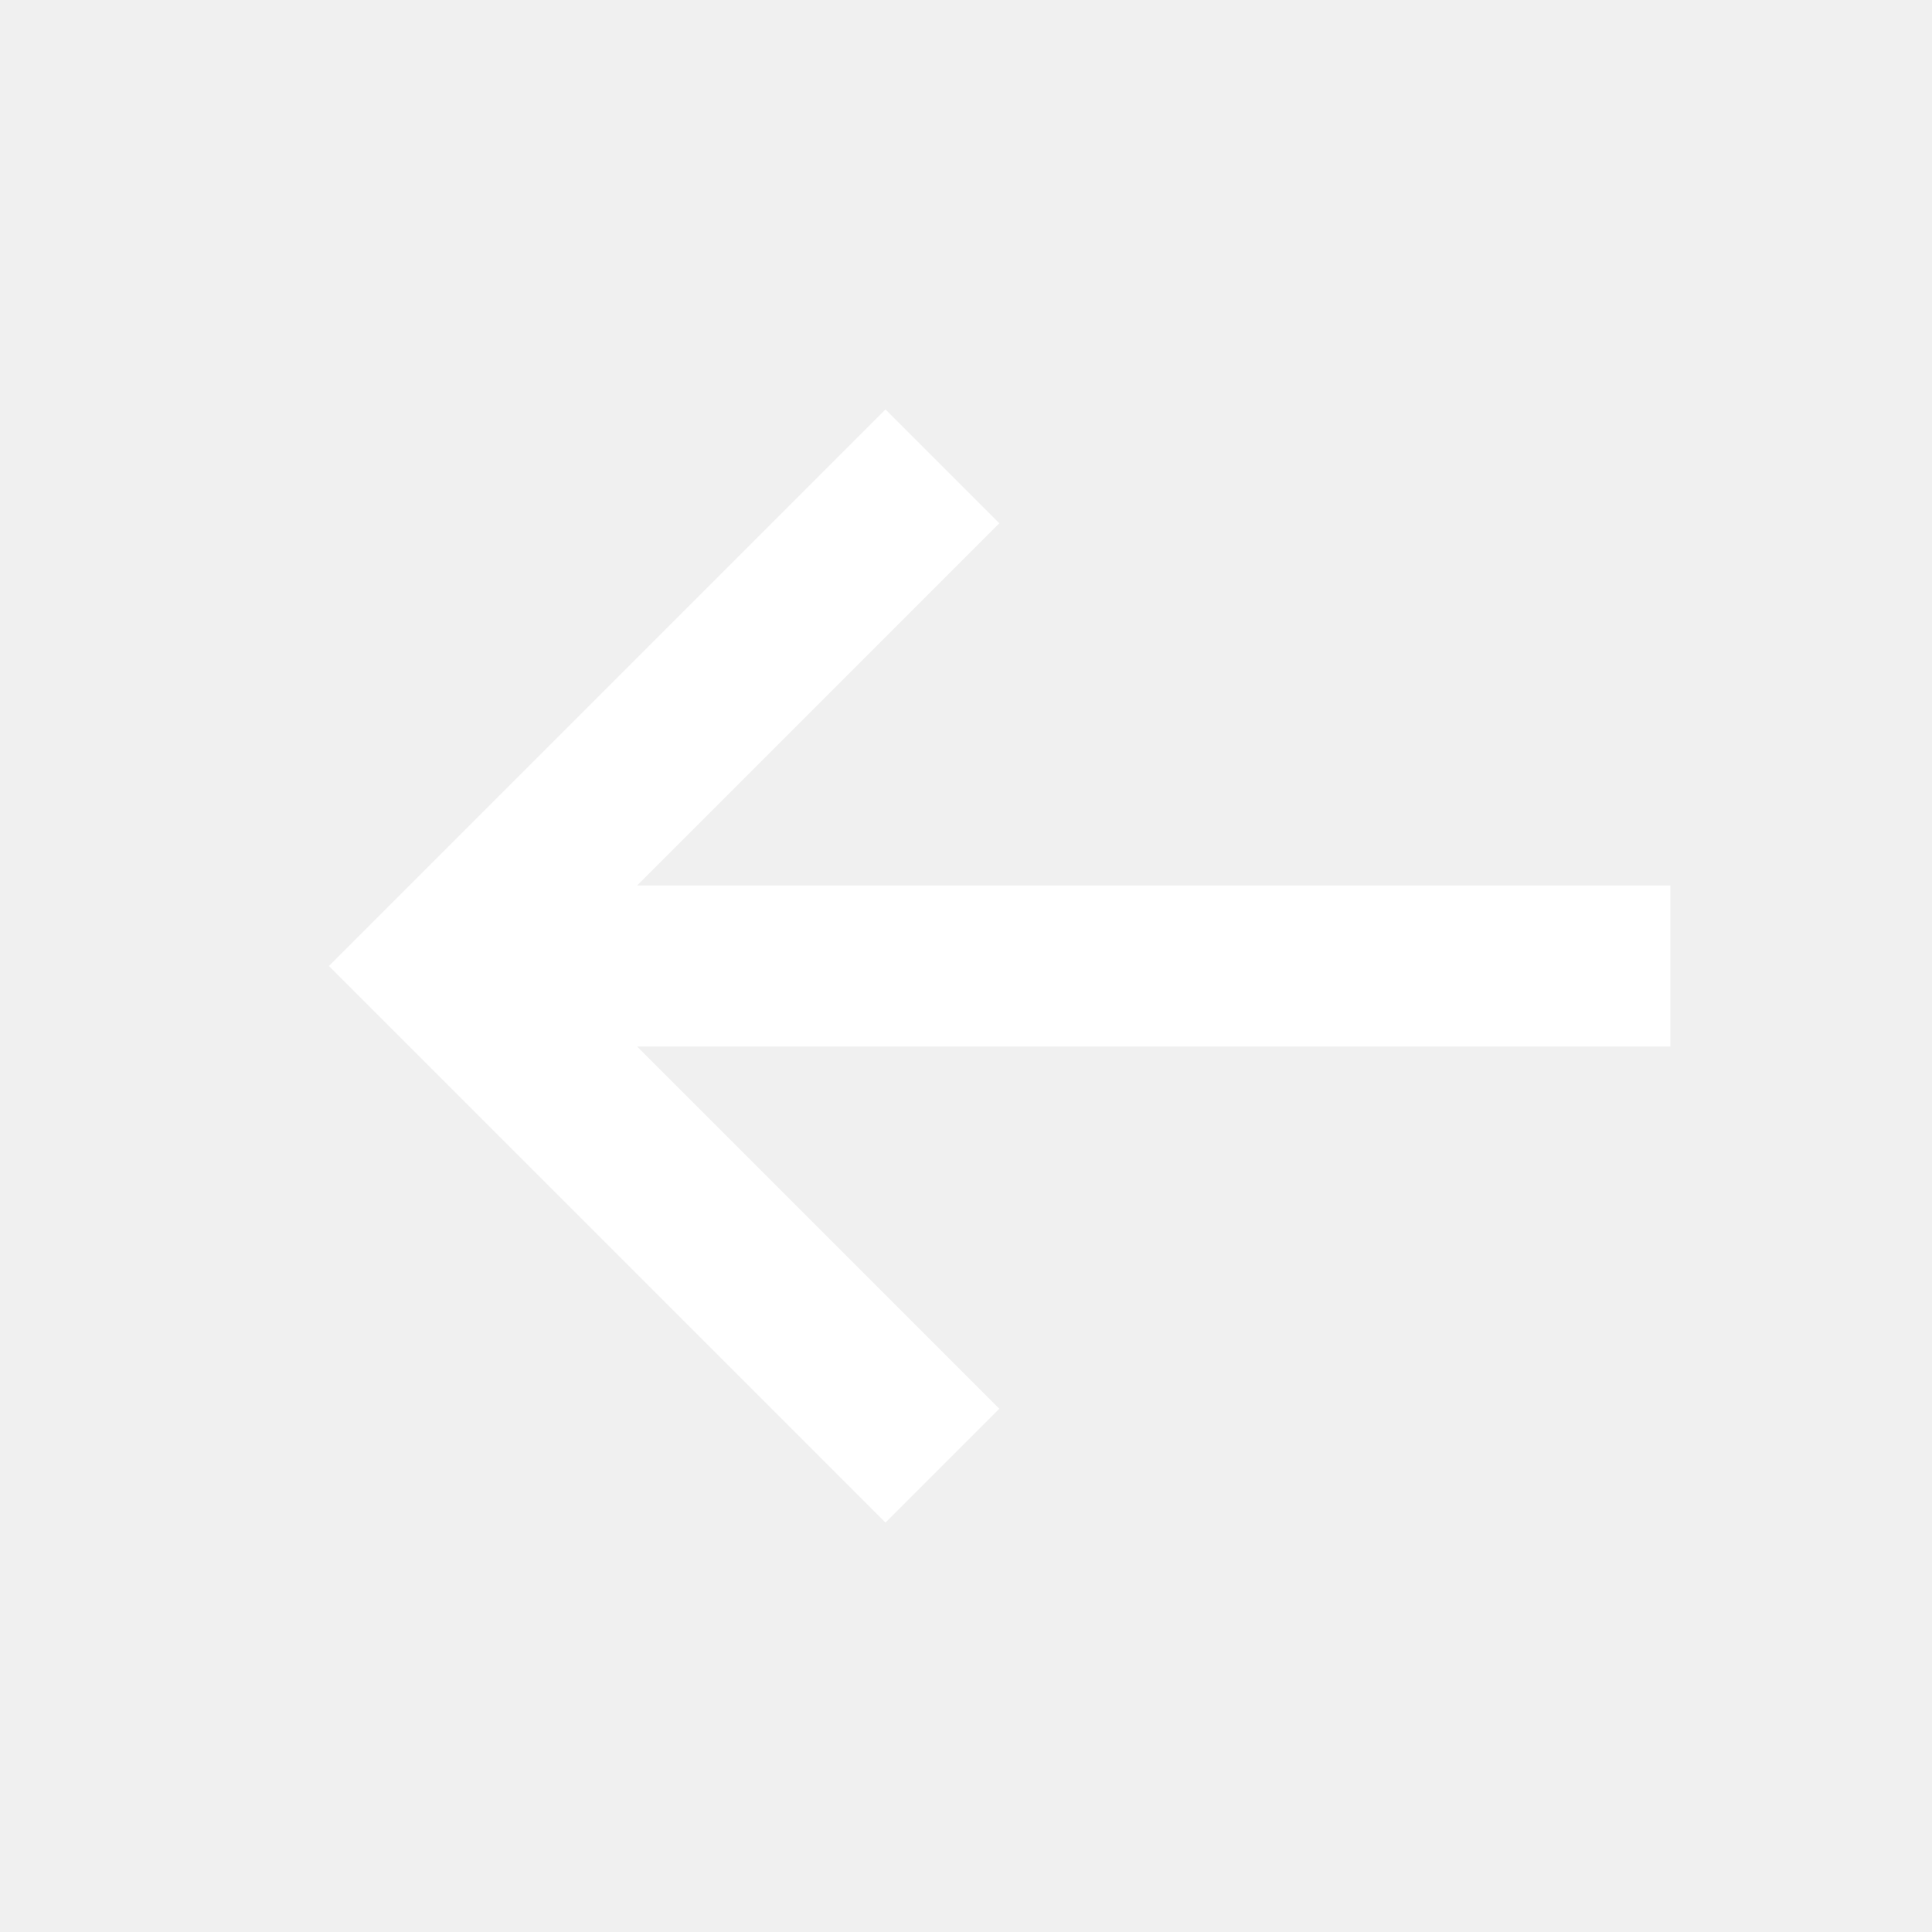
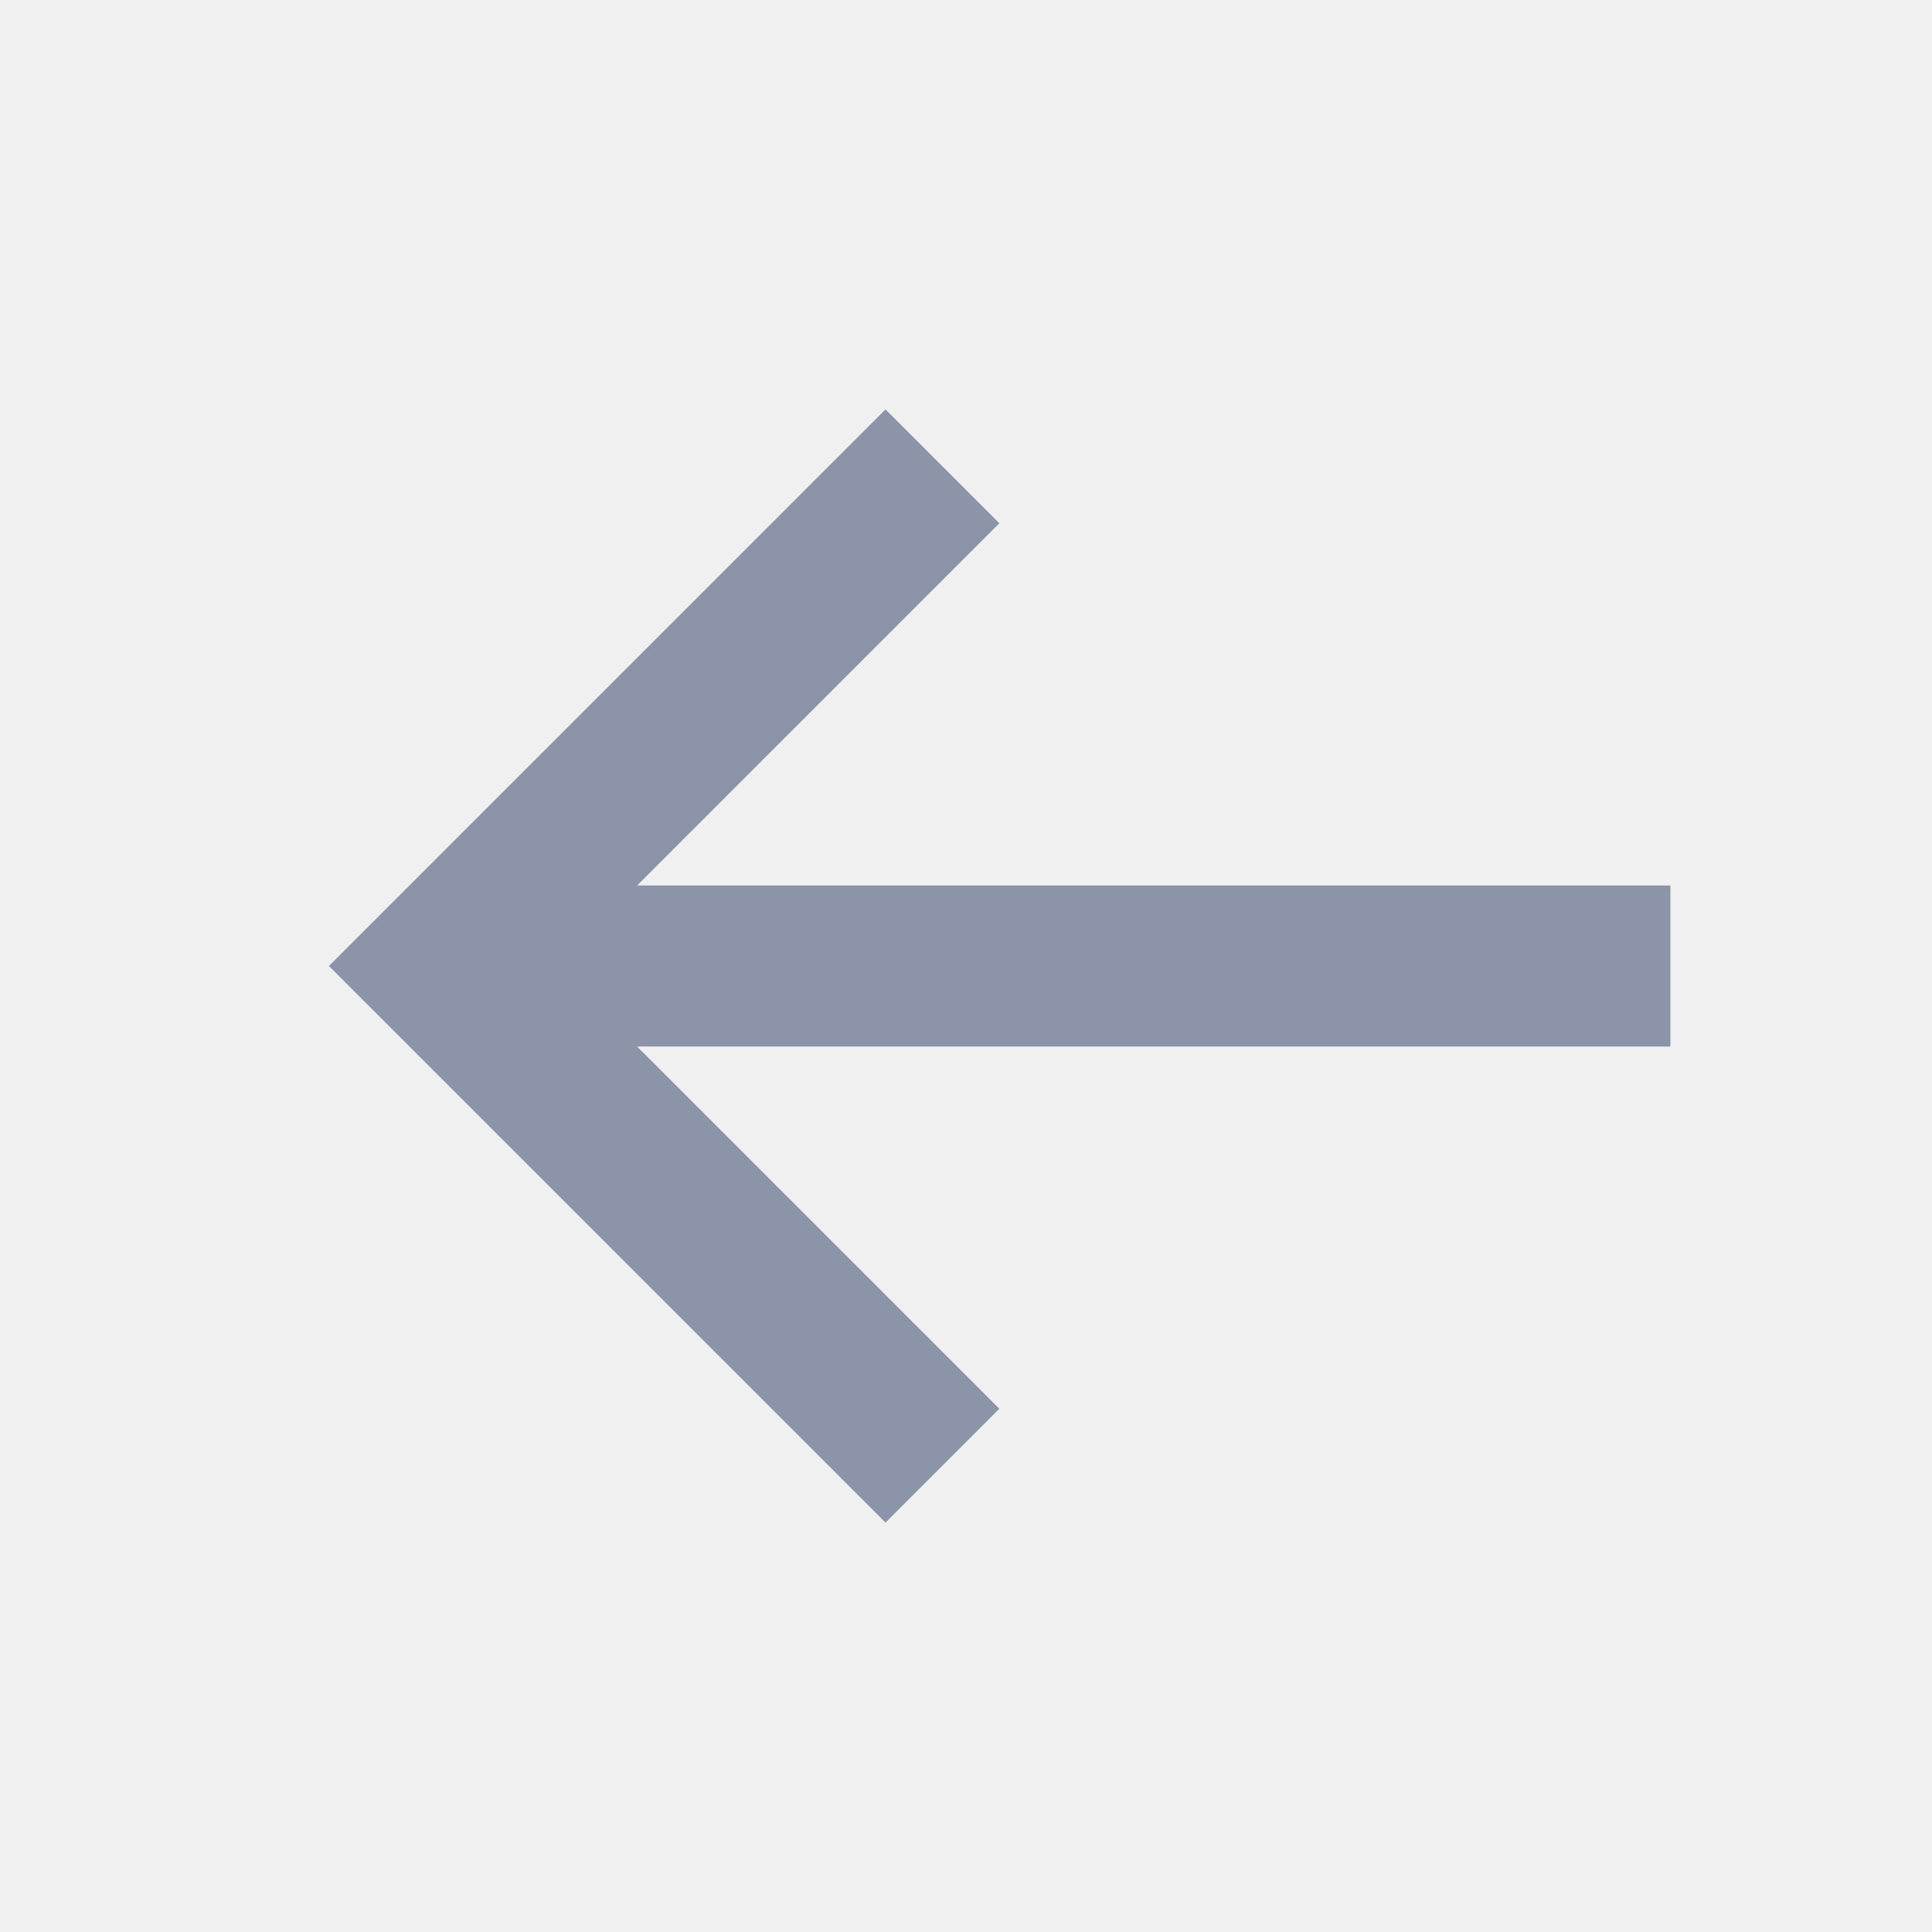
<svg xmlns="http://www.w3.org/2000/svg" width="24" height="24" viewBox="0 0 24 24" fill="none">
  <g id="arrow-left">
-     <path id="stroke1" d="M11 6.5L5.5 12L11 17.5M6.75 12H19.75" stroke="#FFFFFF" stroke-width="2" stroke-linecap="square" />
+     <path d="M11 6.5L5.5 12L11 17.5M6.75 12H19.75" stroke="#8B94A8" stroke-width="2" stroke-linecap="square" />
  </g>
</svg>
